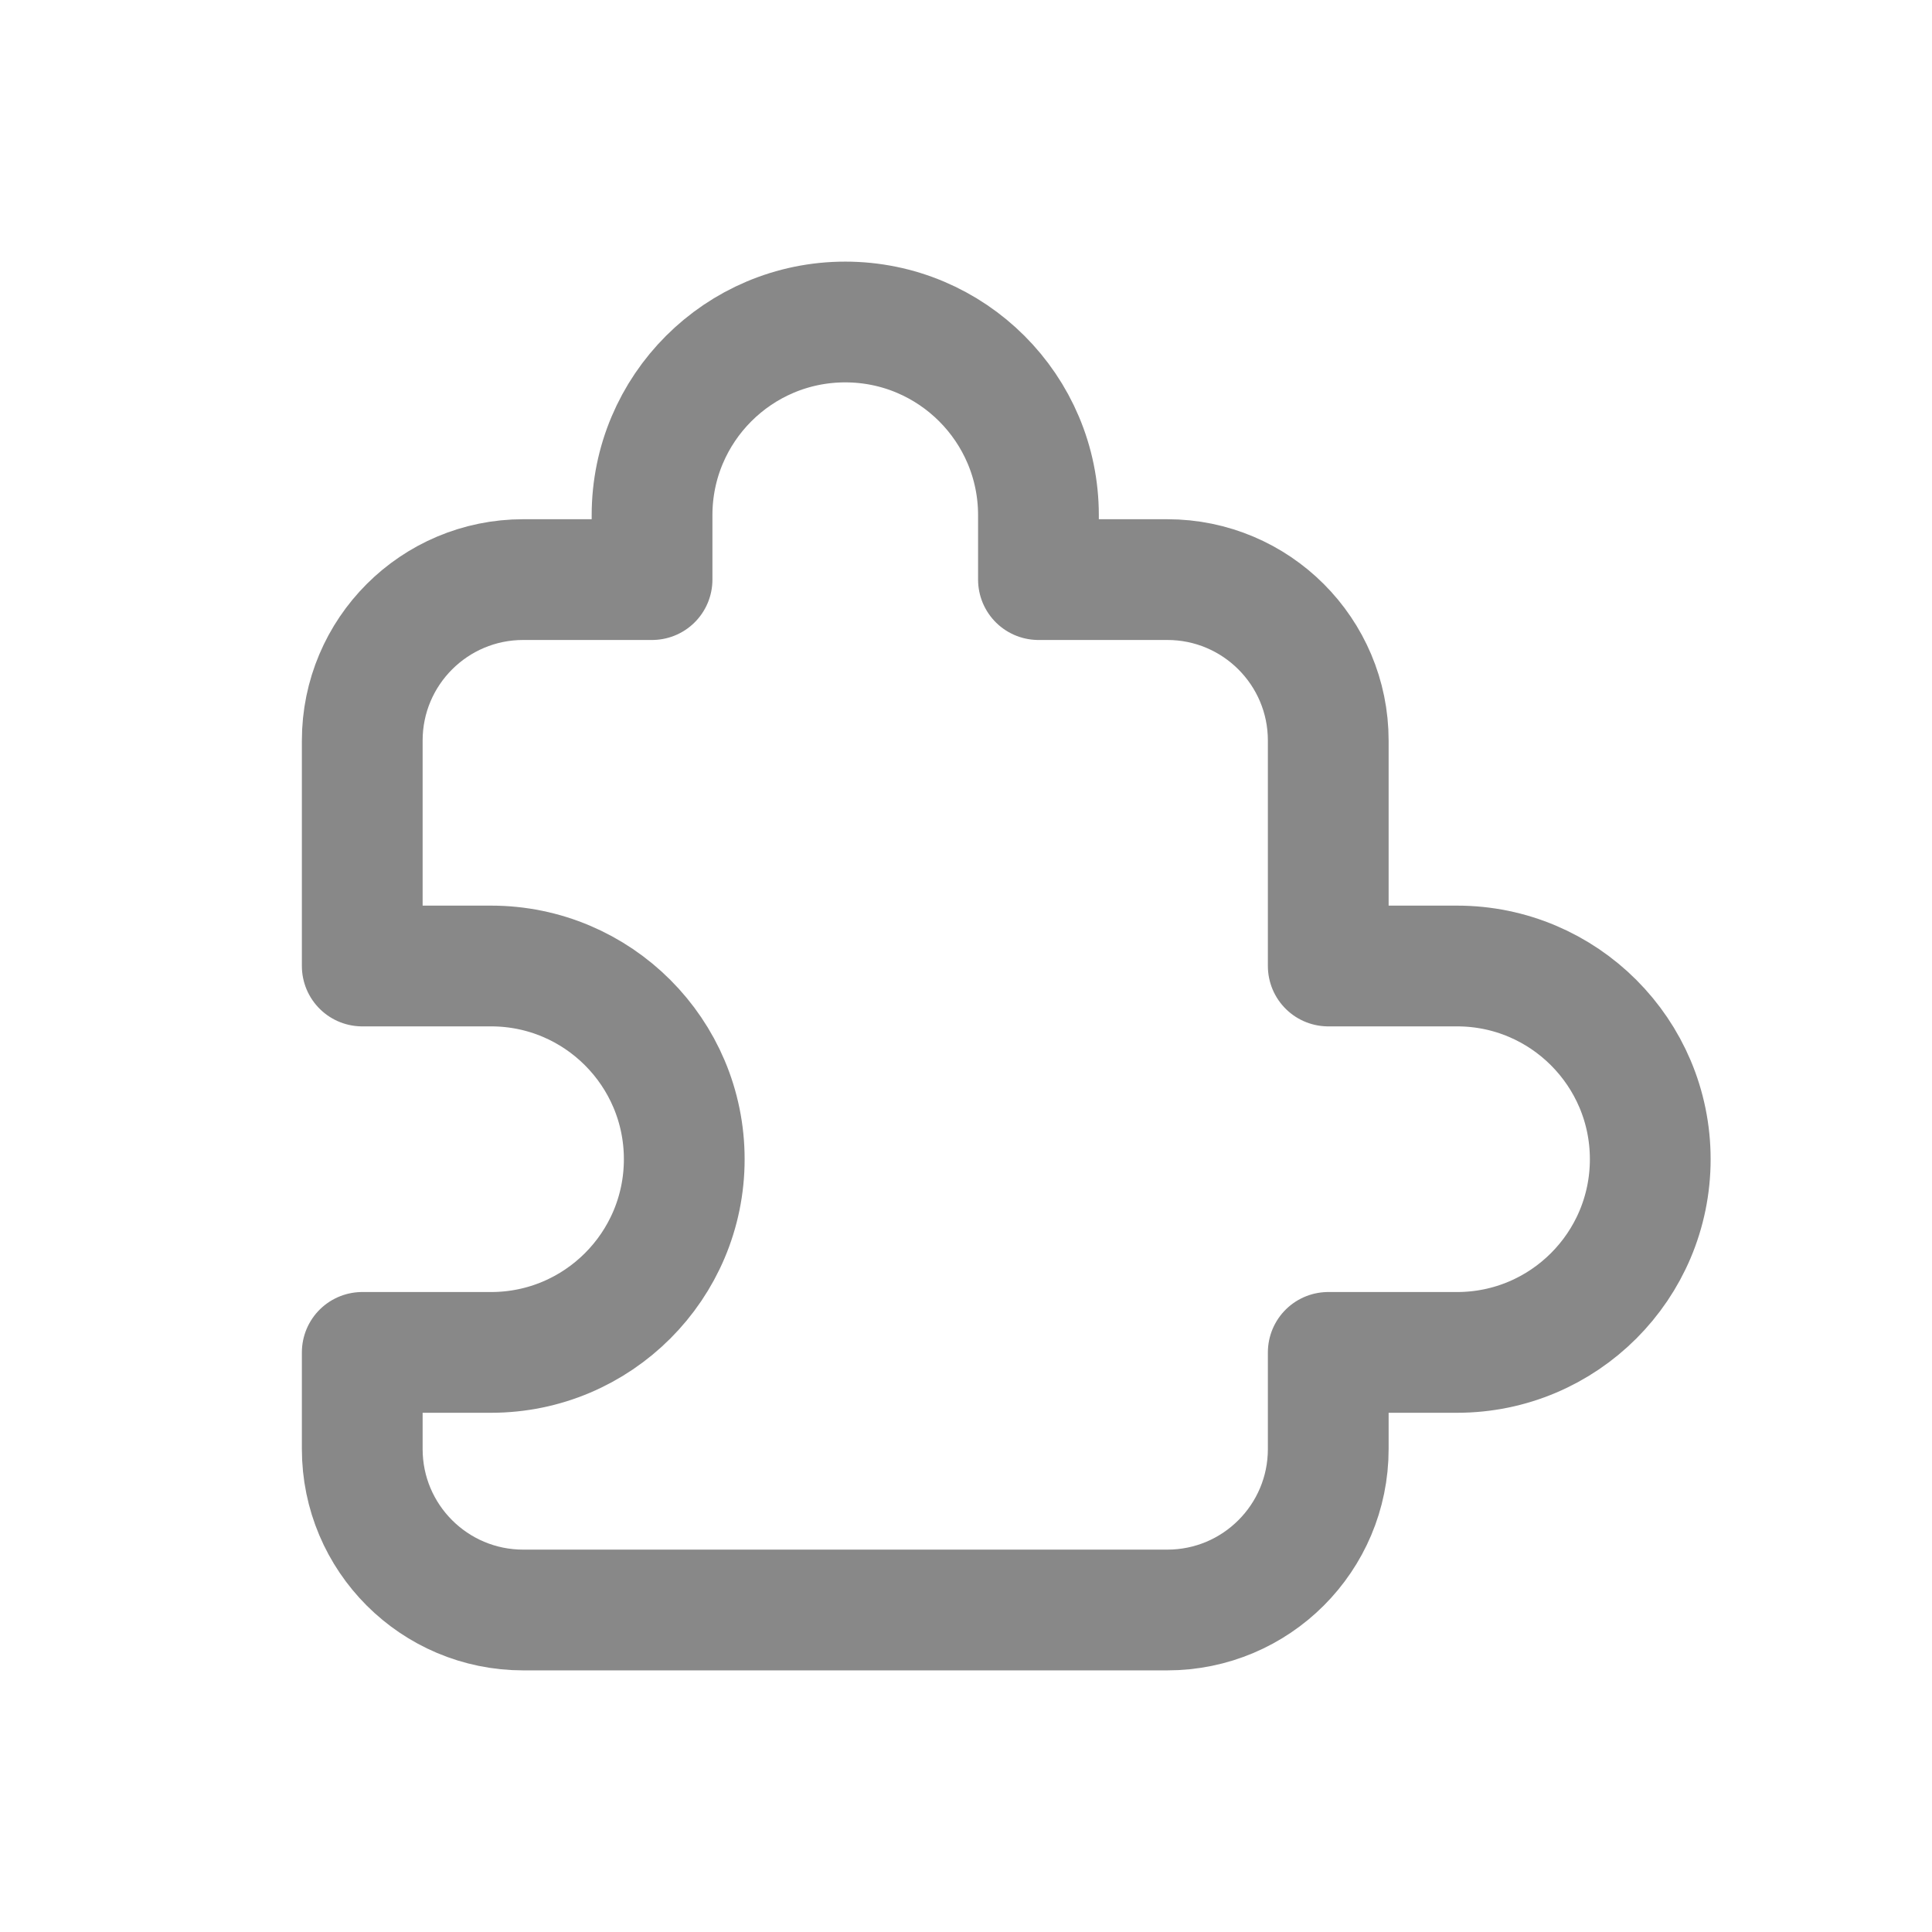
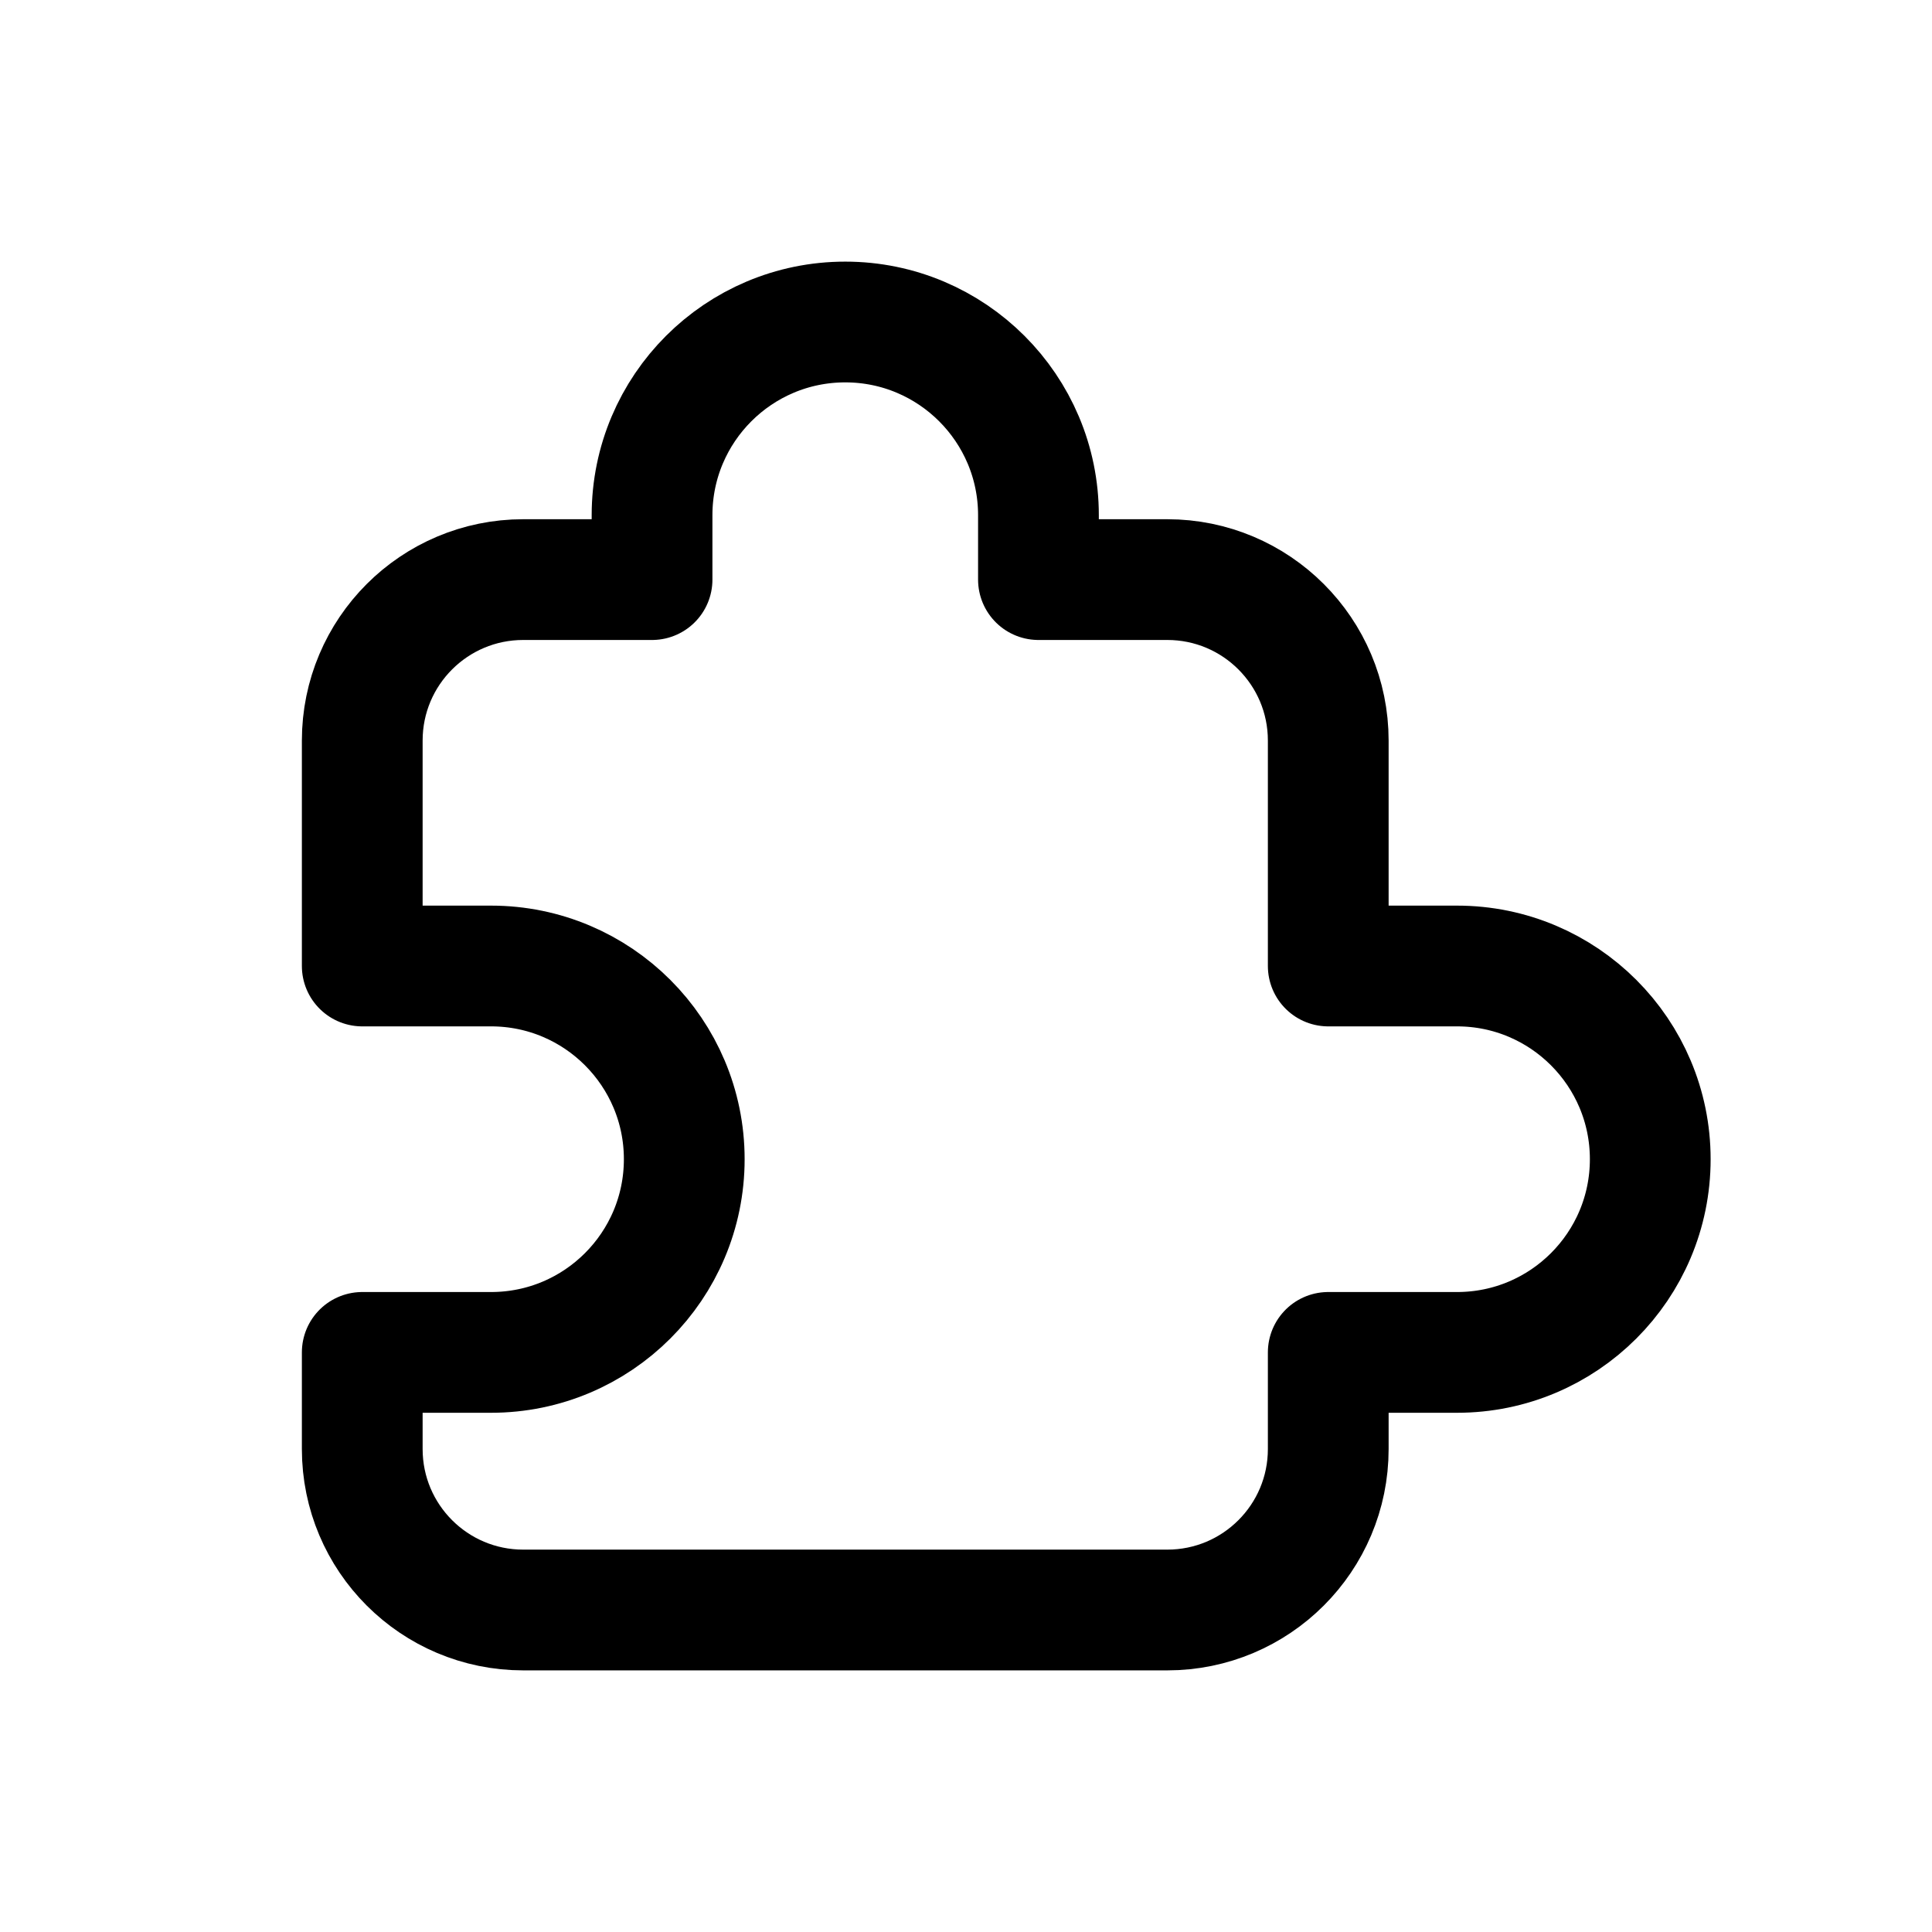
<svg xmlns="http://www.w3.org/2000/svg" width="24" height="24" viewBox="0 0 24 24" fill="none">
-   <path d="M4.5 12V9.2C4.5 8.095 5.395 7.2 6.5 7.2H8.1V6.4C8.1 5.075 9.175 4 10.5 4C11.825 4 12.9 5.075 12.9 6.4V7.2H14.5C15.605 7.2 16.5 8.095 16.5 9.2V12H18.1C19.425 12 20.5 13.075 20.5 14.4C20.5 15.726 19.425 16.8 18.1 16.8H16.5V18C16.5 19.105 15.605 20 14.5 20H6.5C5.395 20 4.5 19.105 4.5 18V16.8H6.1C7.425 16.8 8.5 15.726 8.5 14.4C8.5 13.075 7.425 12 6.1 12H4.5Z" stroke="#888888" stroke-width="1.5" stroke-linejoin="round" />
+   <path d="M4.5 12V9.2C4.5 8.095 5.395 7.2 6.5 7.2H8.1V6.4C8.1 5.075 9.175 4 10.5 4C11.825 4 12.9 5.075 12.9 6.4V7.2H14.5C15.605 7.2 16.5 8.095 16.5 9.2V12H18.1C19.425 12 20.5 13.075 20.5 14.4C20.5 15.726 19.425 16.8 18.1 16.8H16.5V18C16.5 19.105 15.605 20 14.5 20H6.5C5.395 20 4.5 19.105 4.5 18V16.8H6.1C7.425 16.8 8.5 15.726 8.5 14.4C8.5 13.075 7.425 12 6.1 12H4.5Z" stroke="currentColor" stroke-width="1.5" stroke-linejoin="round" />
</svg>
